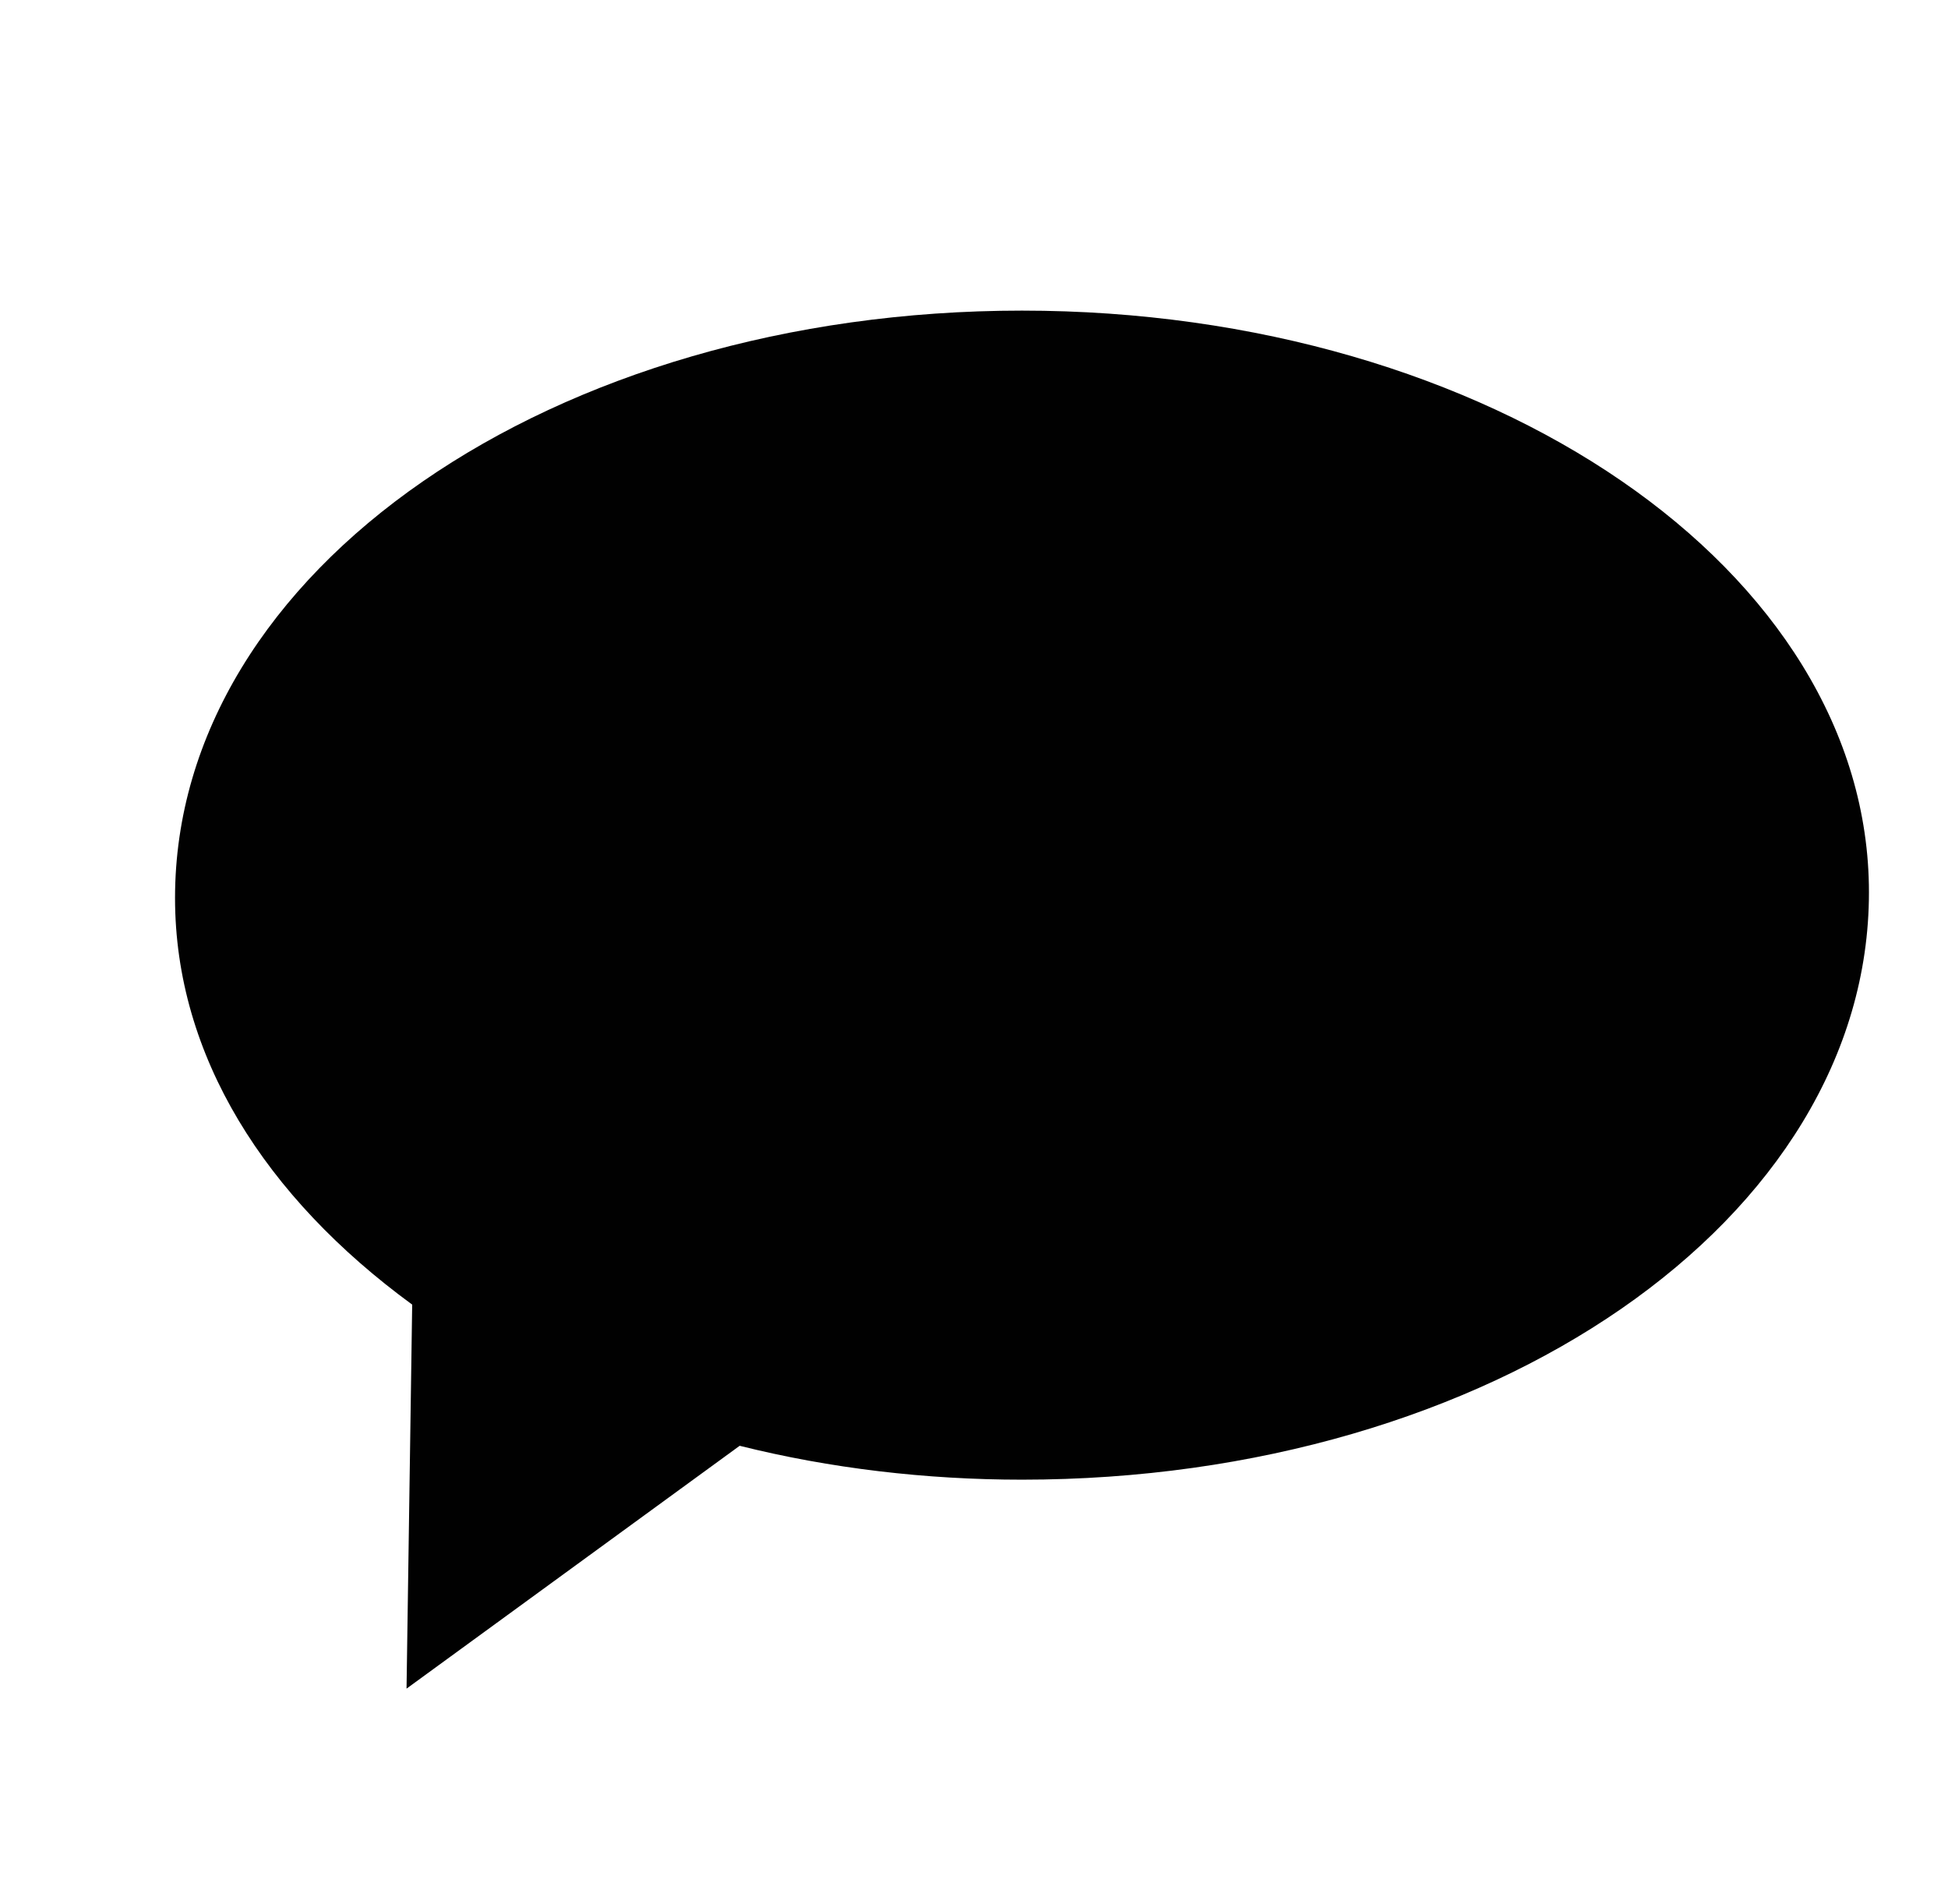
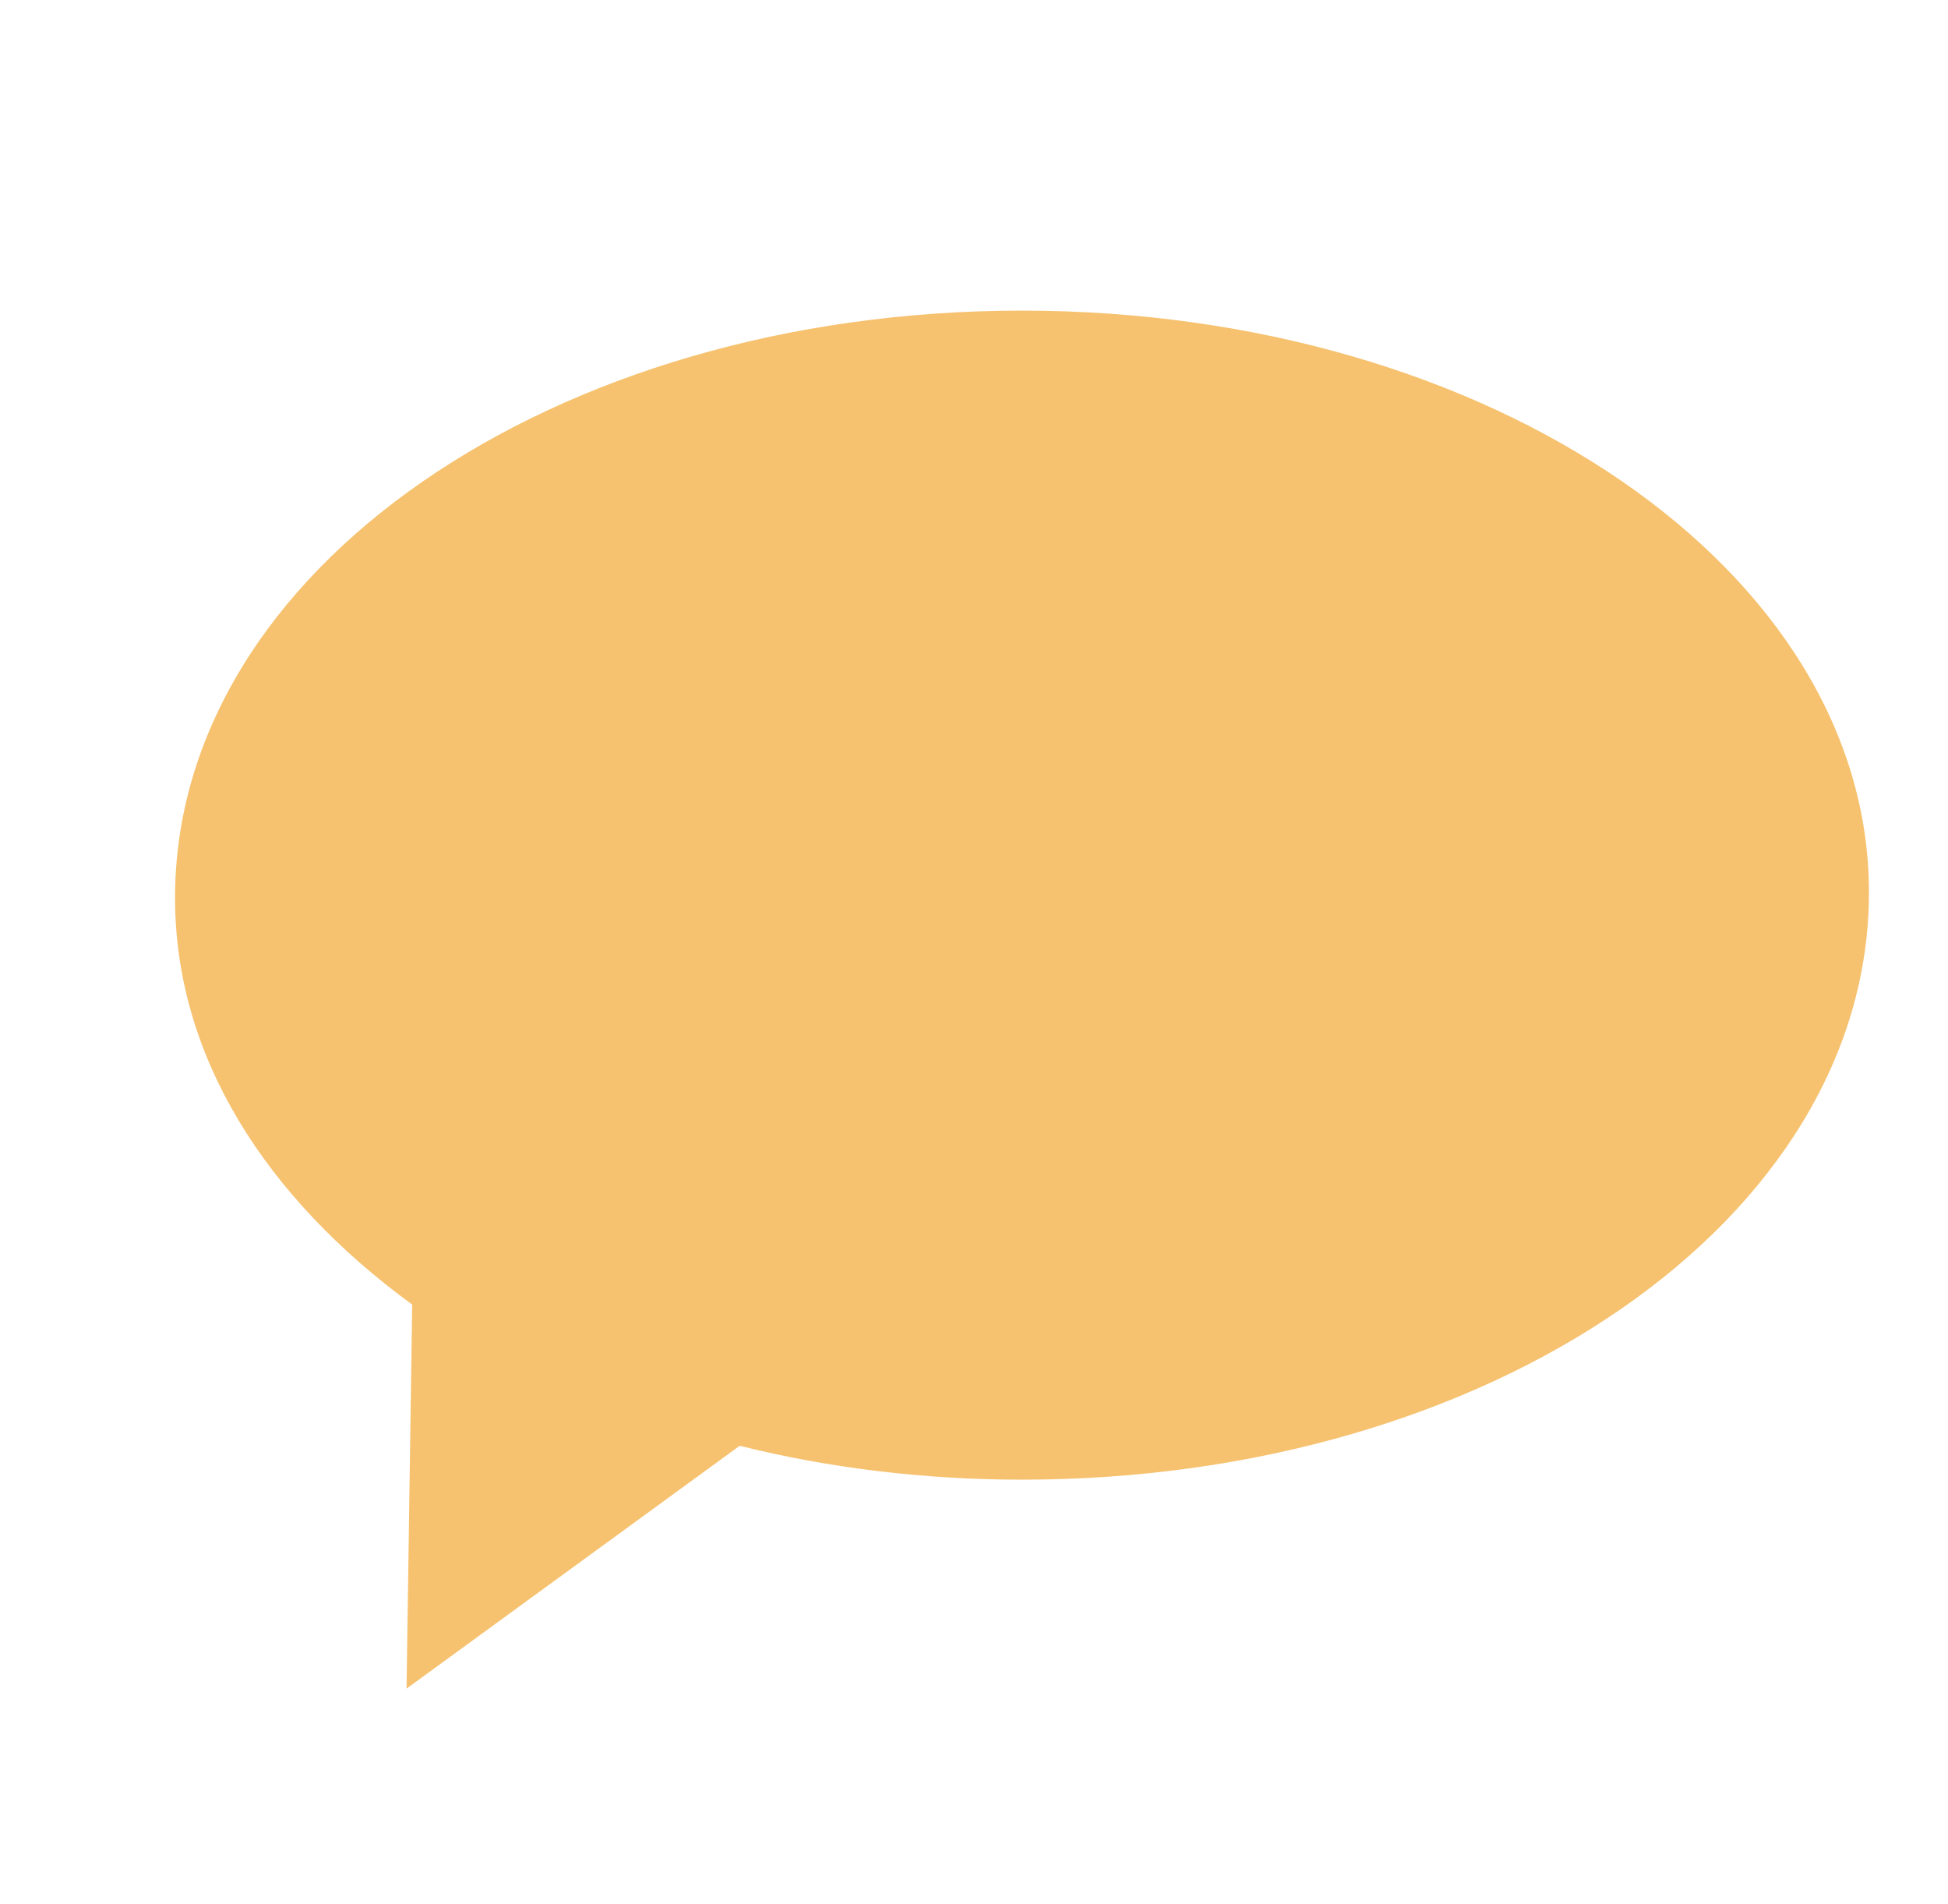
<svg xmlns="http://www.w3.org/2000/svg" version="1.1" id="Layer_1" x="0px" y="0px" viewBox="0 0 34.5 33.7" style="enable-background:new 0 0 34.5 33.7;" xml:space="preserve">
  <style type="text/css">
- 	.st0{fill:#010101;}
+ 	.st0{fill:#f6c26f;}
</style>
  <path id="XMLID_2444_" class="st0" d="M18.1,5.5c-8.3,0-15,4.6-15,10.4c0,2.8,1.6,5.3,4.2,7.2l-0.1,6.8l5.9-4.3  c1.6,0.4,3.3,0.6,5,0.6c8.3,0,15-4.6,15-10.4C33.1,10.1,26.4,5.5,18.1,5.5z" />
</svg>
